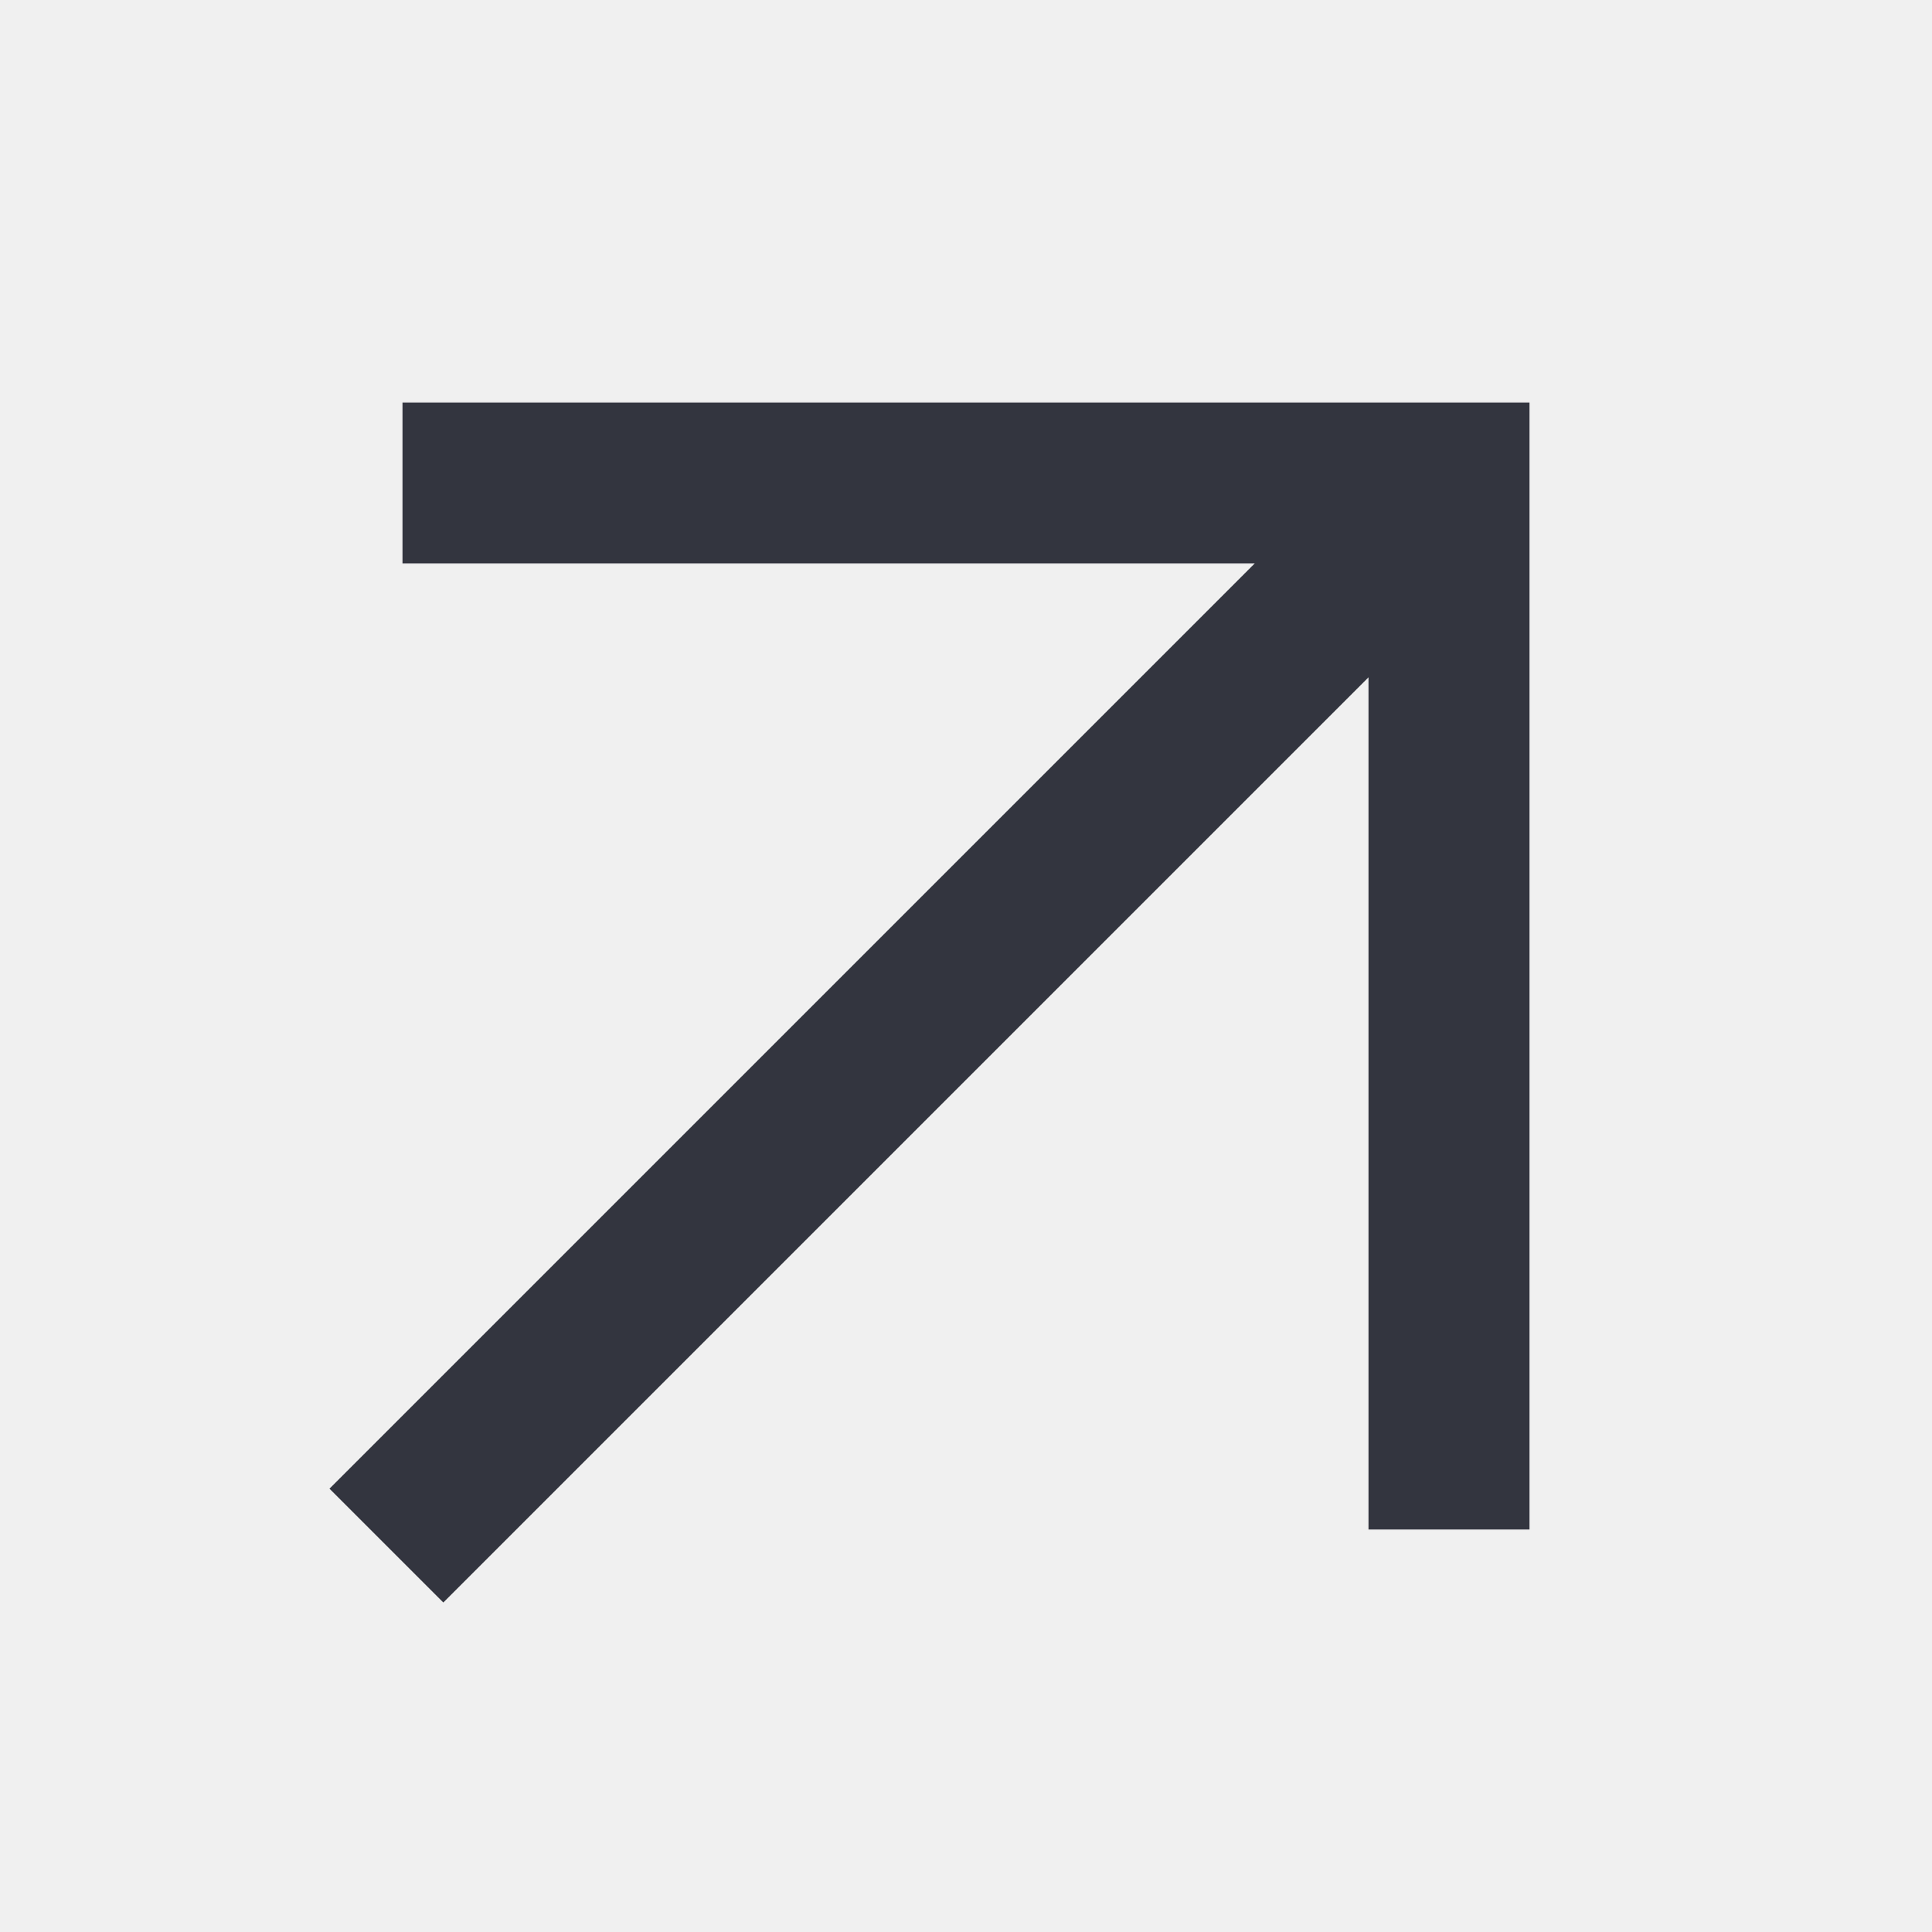
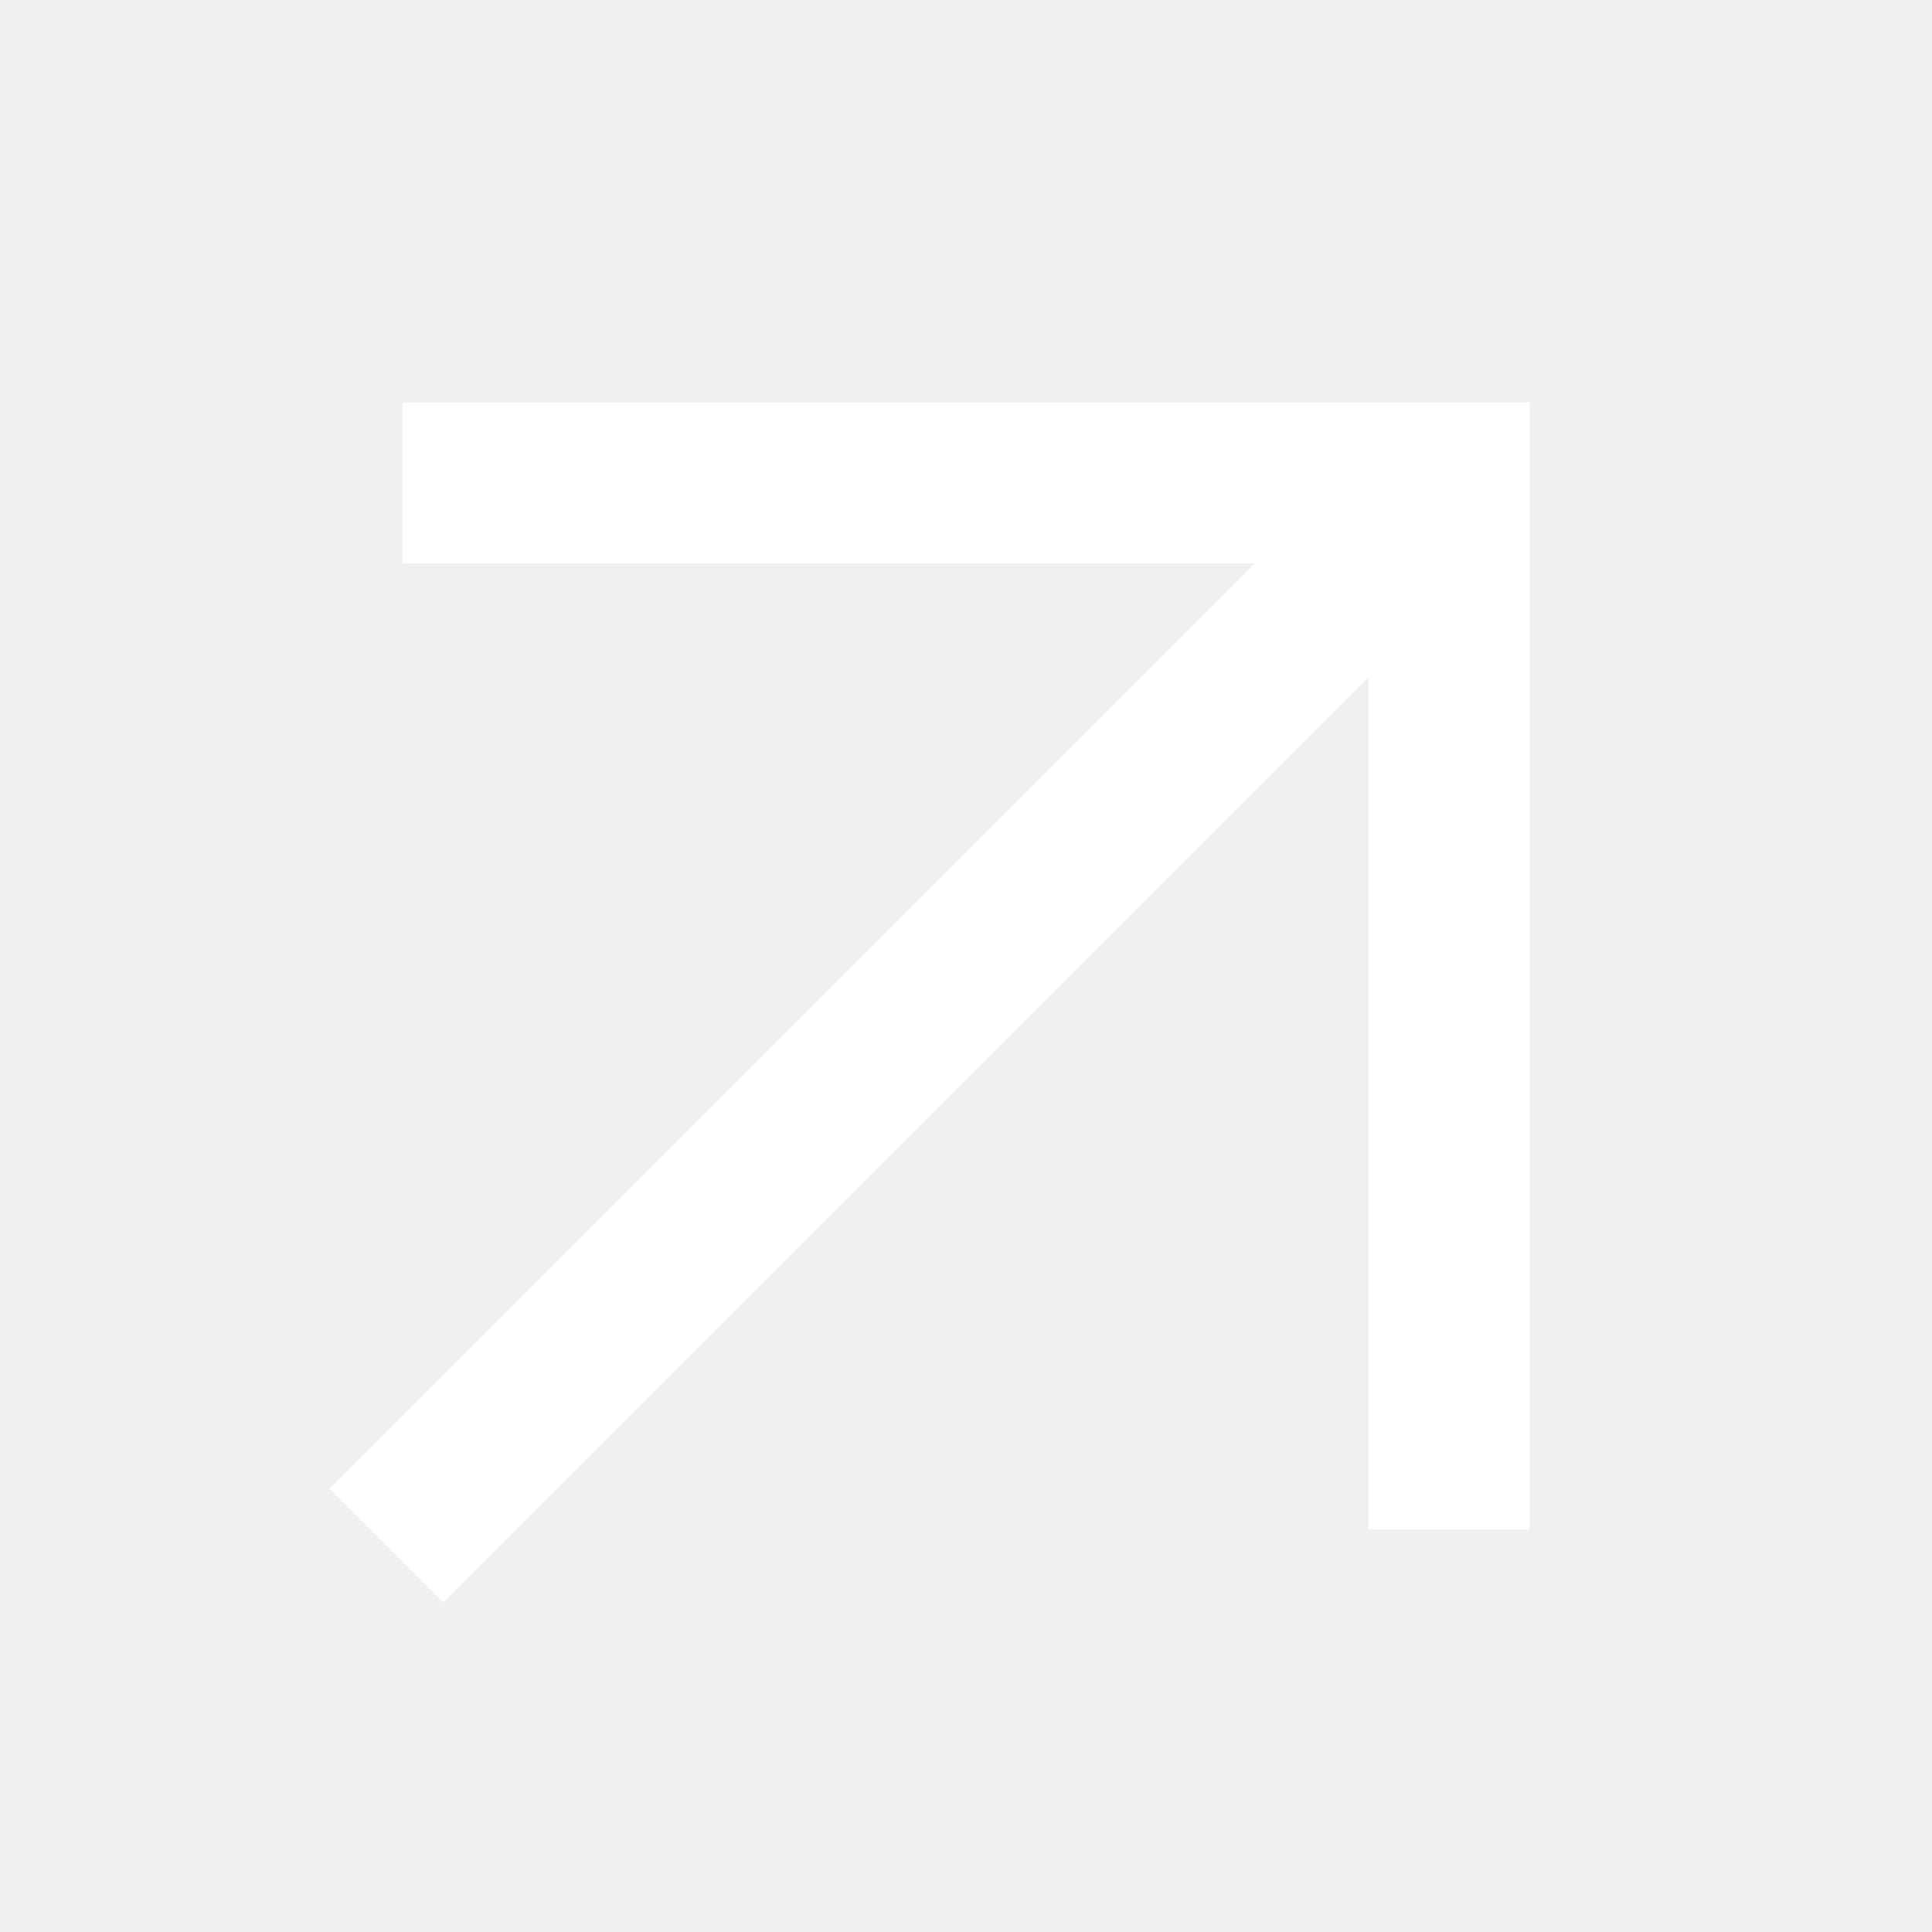
<svg xmlns="http://www.w3.org/2000/svg" width="1200pt" height="1200pt" version="1.1" viewBox="0 0 1200 1200">
-   <path transform="scale(50)" d="m5 6h13v13" fill="none" stroke="#33353f" stroke-miterlimit="10" stroke-width="2" />
-   <path transform="scale(50)" d="M 4.8 19.2 L 18 6 " fill="none" stroke="#33353f" stroke-miterlimit="10" stroke-width="2" />
+   <path transform="scale(50)" d="m5 6h13v13" fill="none" stroke="white" stroke-miterlimit="10" stroke-width="2" />
+   <path transform="scale(50)" d="M 4.8 19.2 L 18 6 " fill="none" stroke="white" stroke-miterlimit="10" stroke-width="2" />
</svg>
